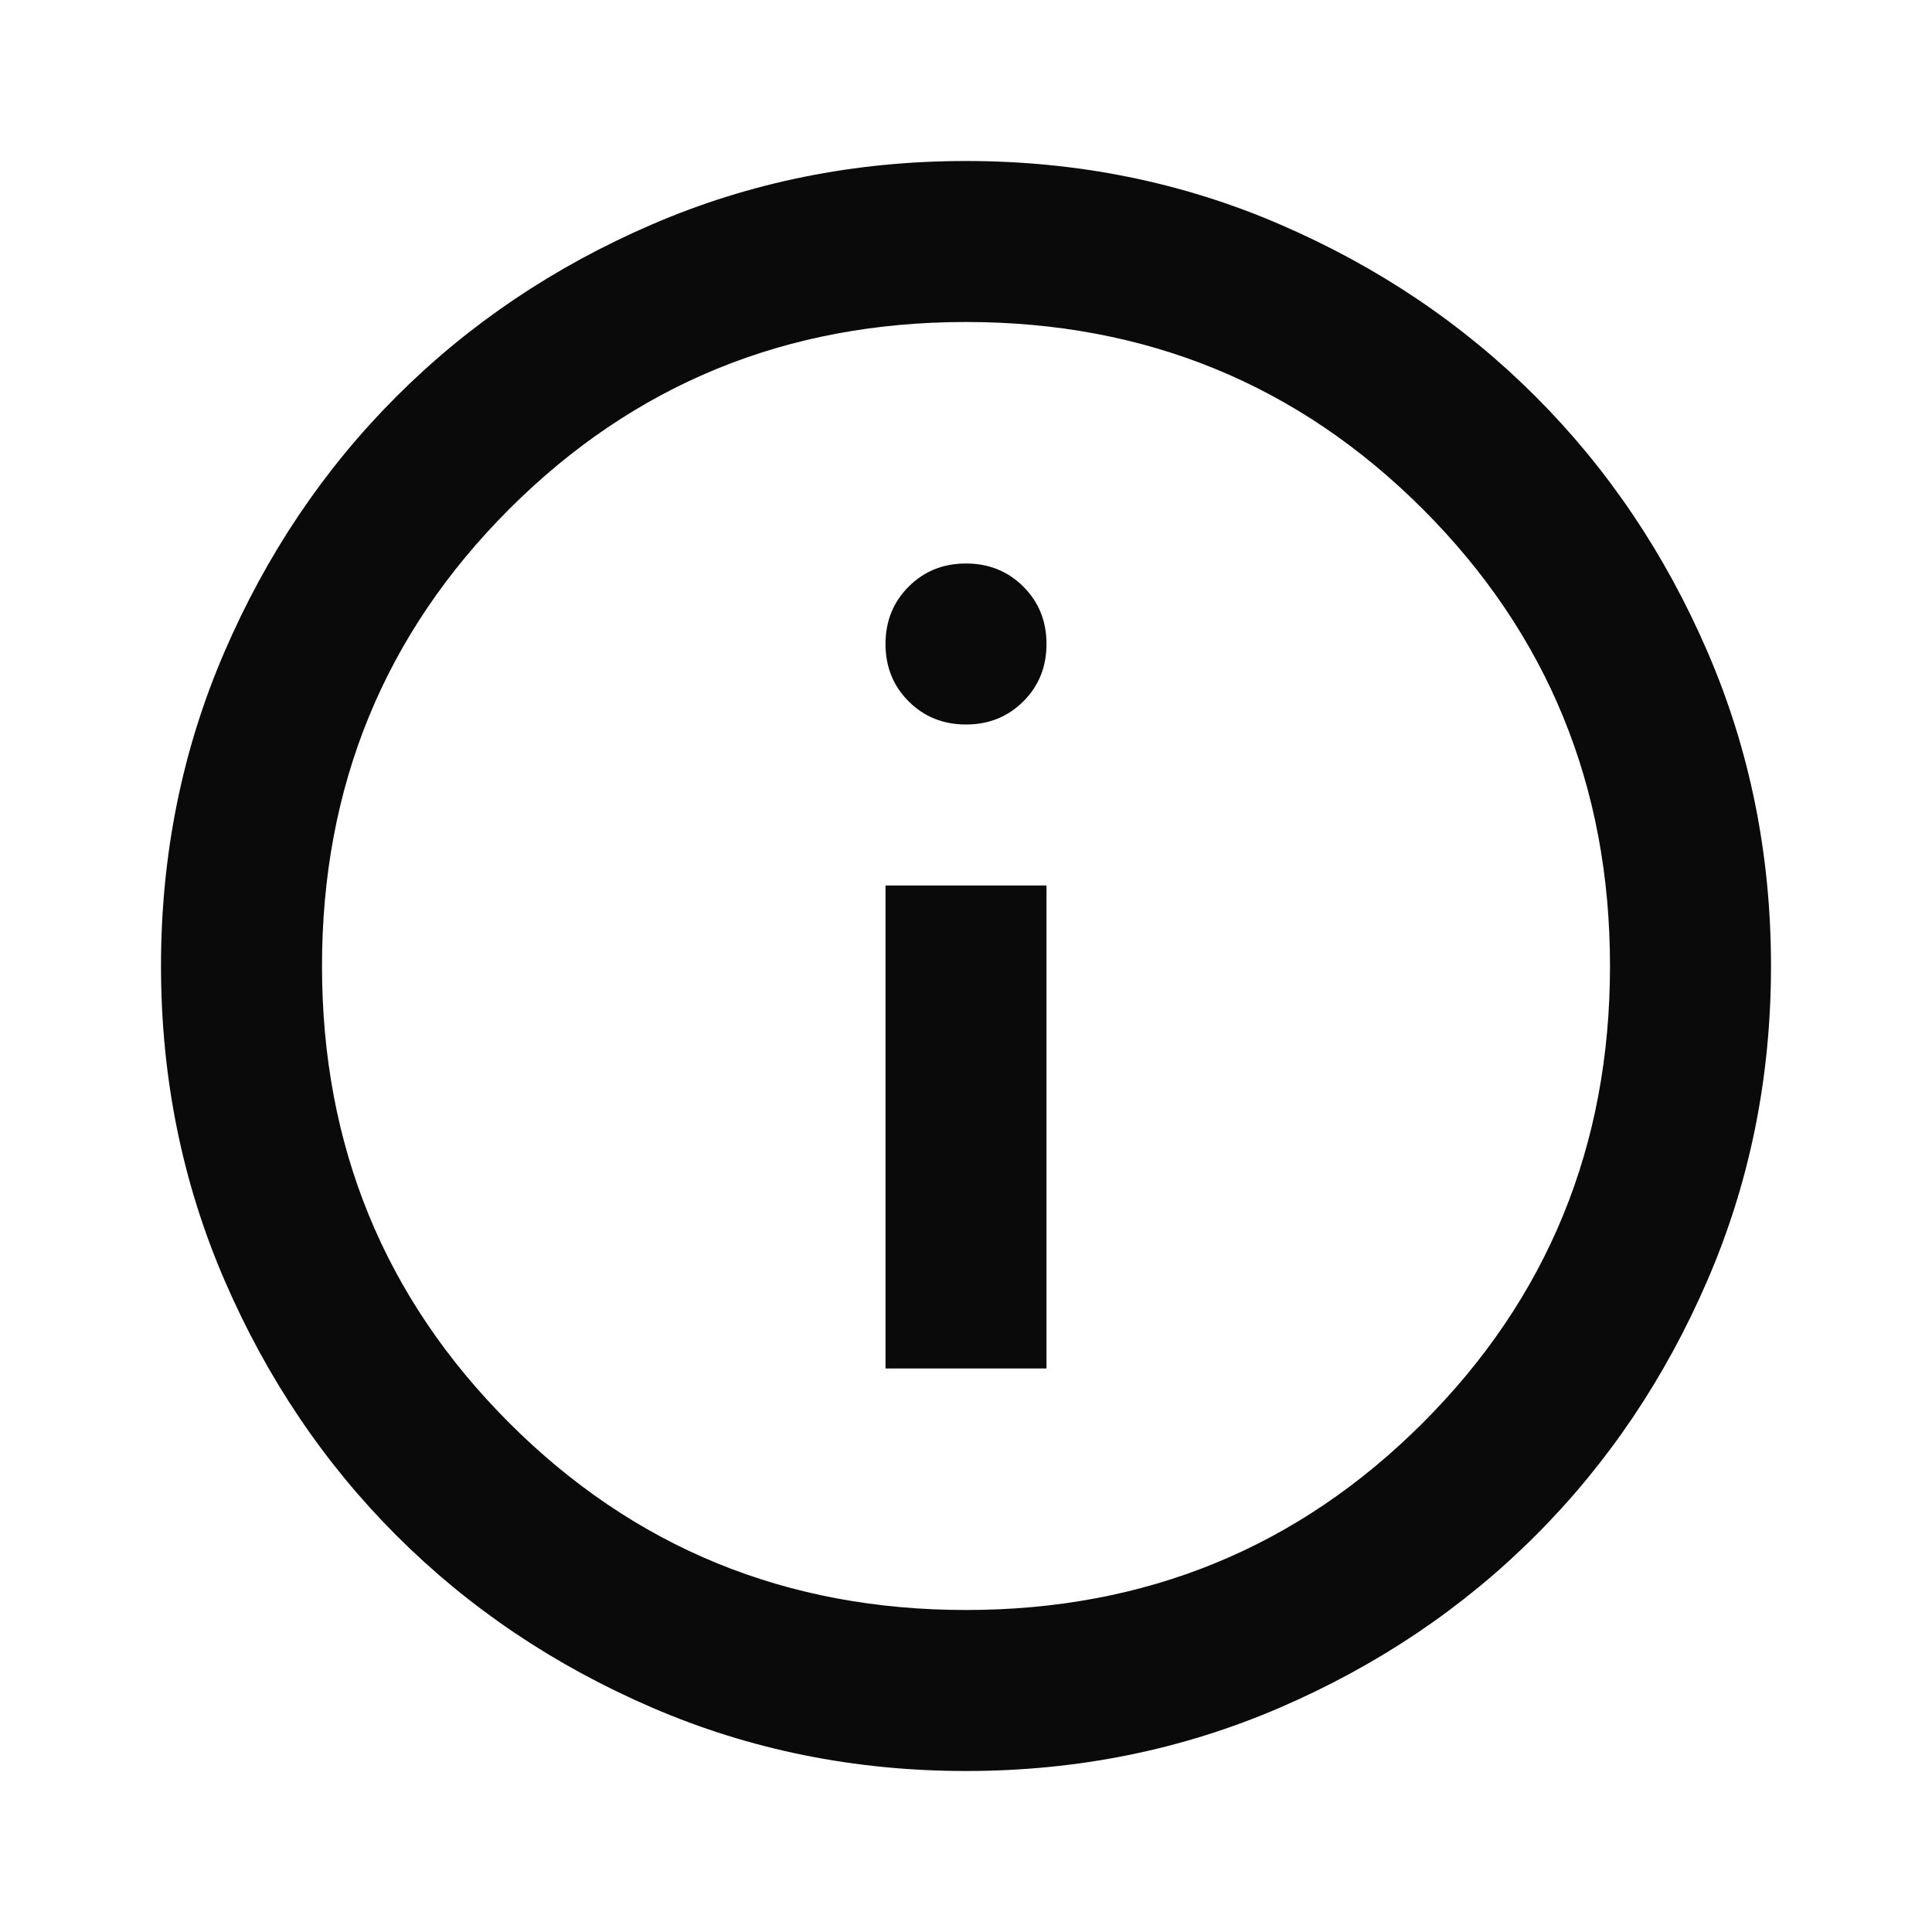
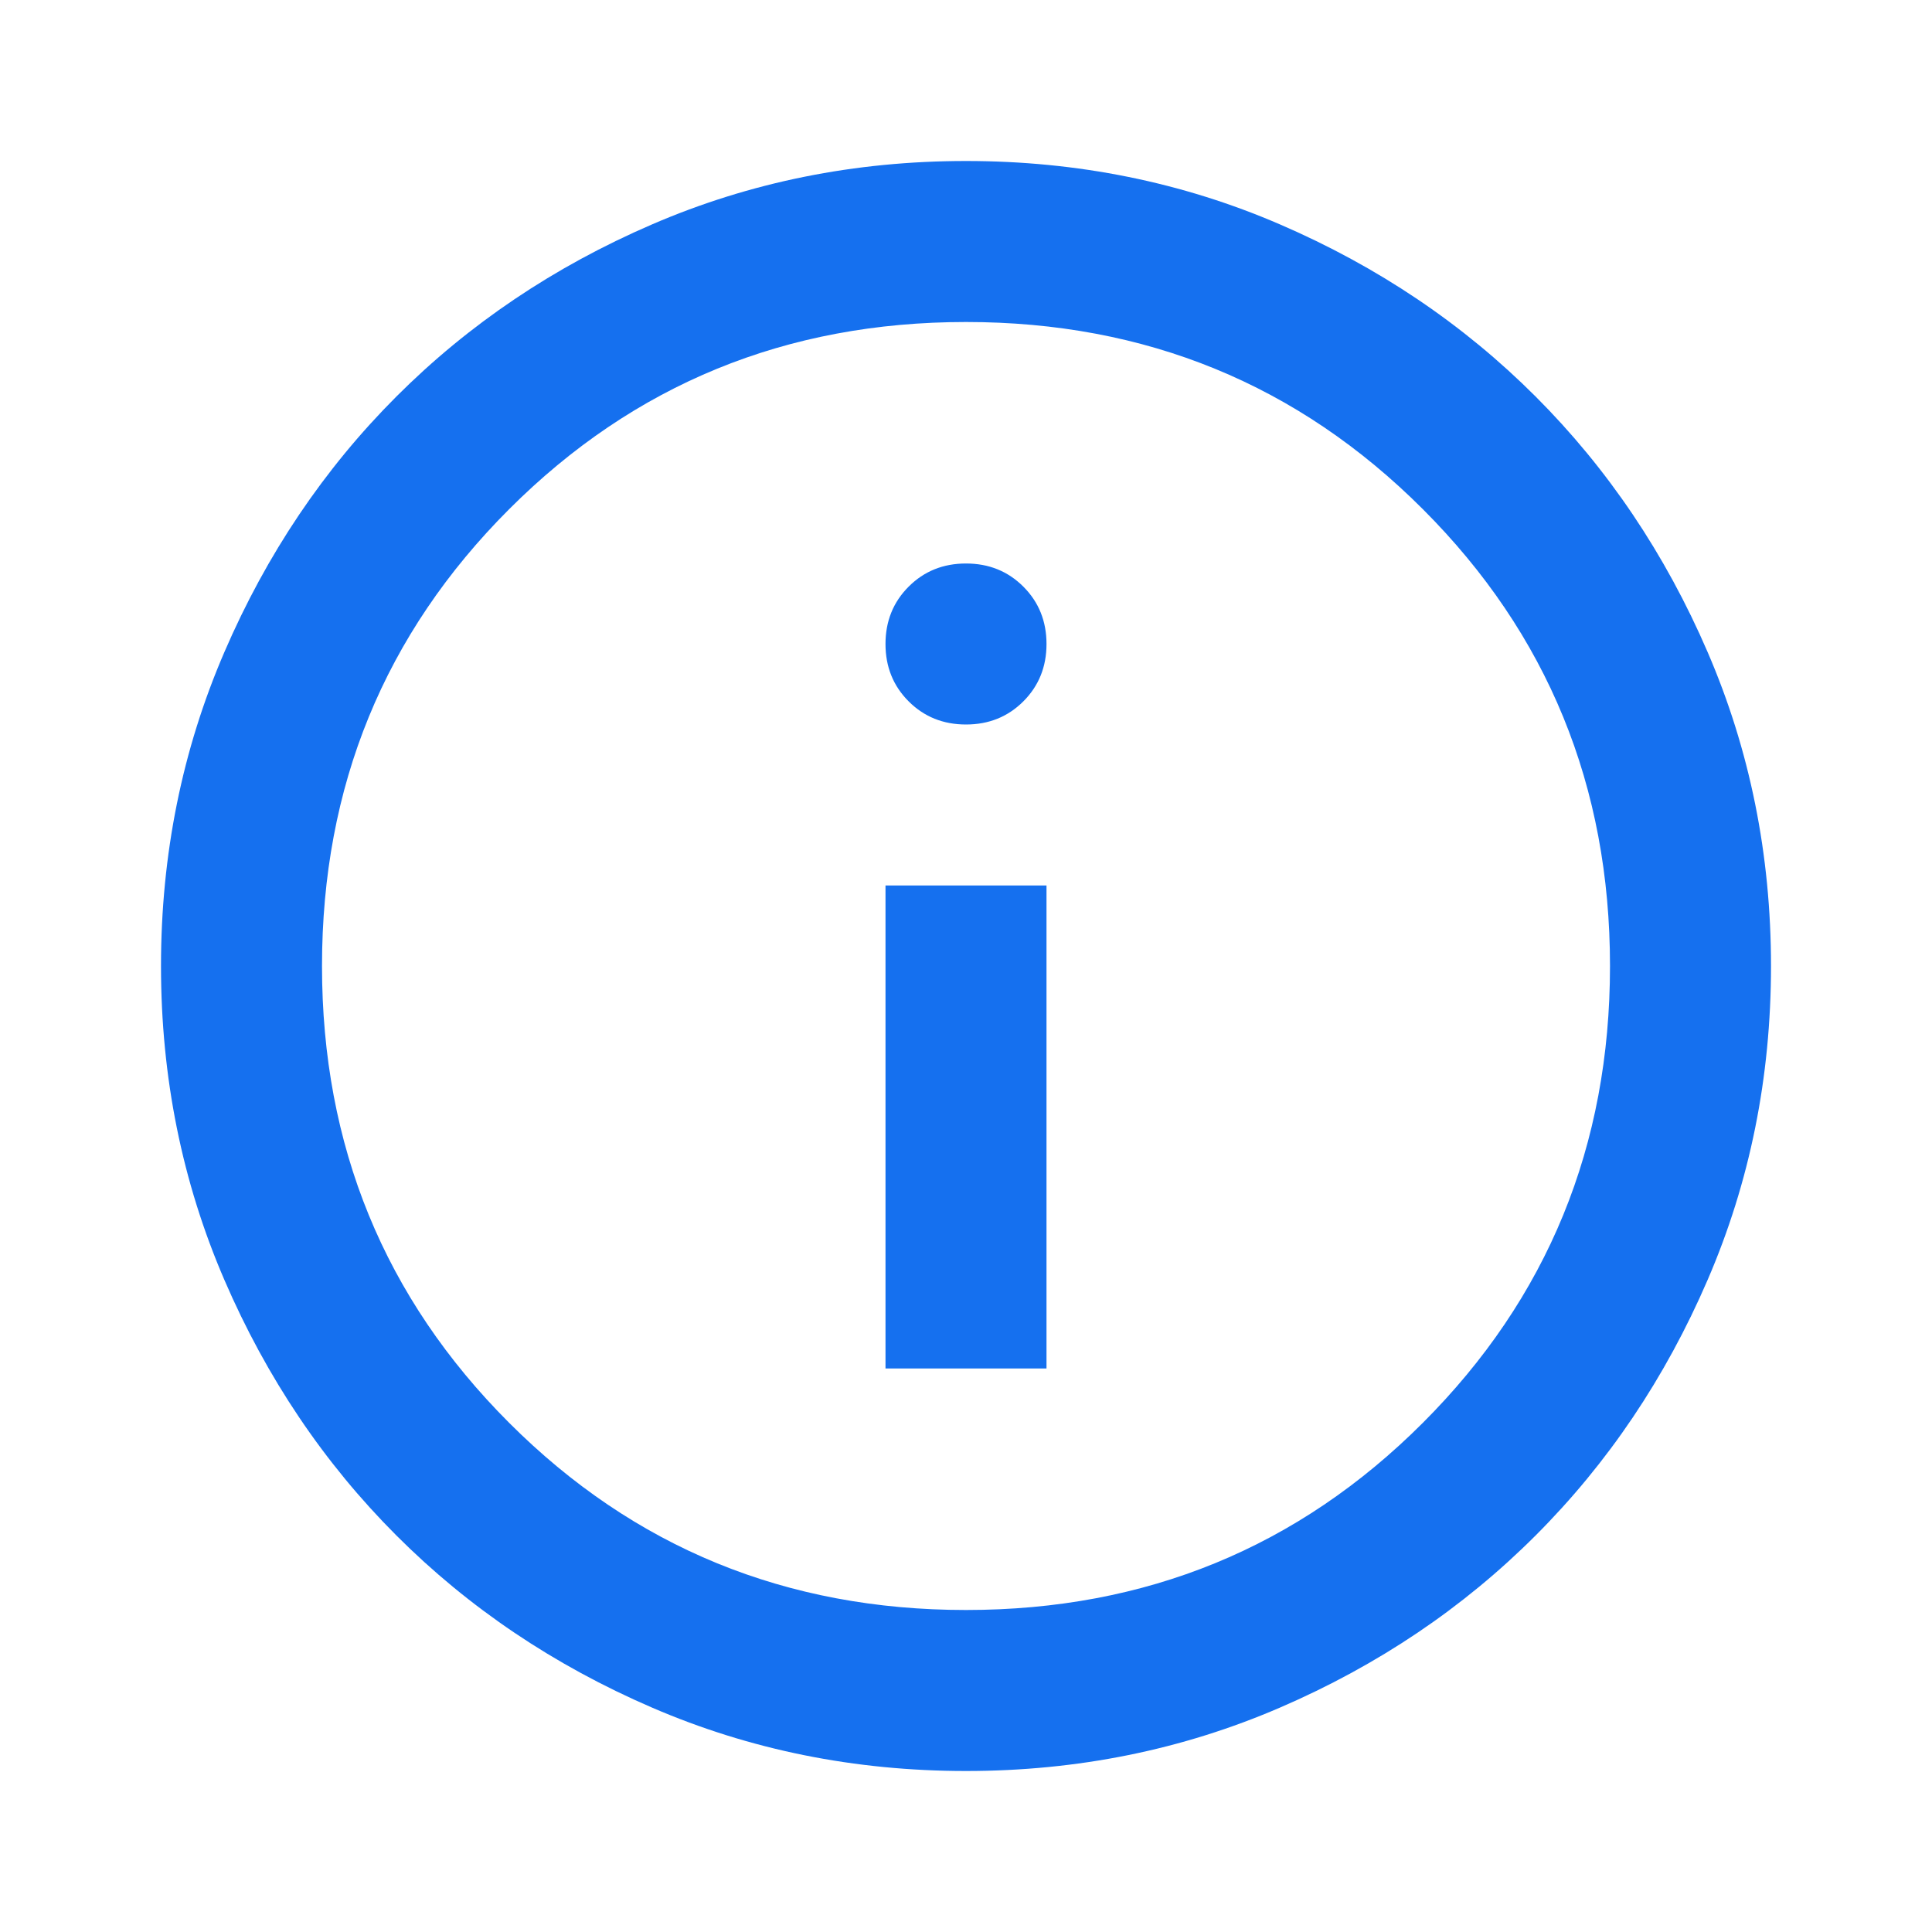
- <svg xmlns="http://www.w3.org/2000/svg" height="24px" viewBox="0 -960 960 960" width="24px" fill="#0a0a0a">
+ <svg xmlns="http://www.w3.org/2000/svg" height="24px" viewBox="0 -960 960 960" width="24px" fill="#1570EF">
  <path d="M440-280h80v-240h-80v240Zm40-320q17 0 28.5-11.5T520-640q0-17-11.5-28.5T480-680q-17 0-28.5 11.5T440-640q0 17 11.5 28.5T480-600Zm0 520q-83 0-156-31.5T197-197q-54-54-85.5-127T80-480q0-83 31.5-156T197-763q54-54 127-85.5T480-880q83 0 156 31.5T763-763q54 54 85.5 127T880-480q0 83-31.5 156T763-197q-54 54-127 85.5T480-80Zm0-80q134 0 227-93t93-227q0-134-93-227t-227-93q-134 0-227 93t-93 227q0 134 93 227t227 93Zm0-320Z" />
</svg>
